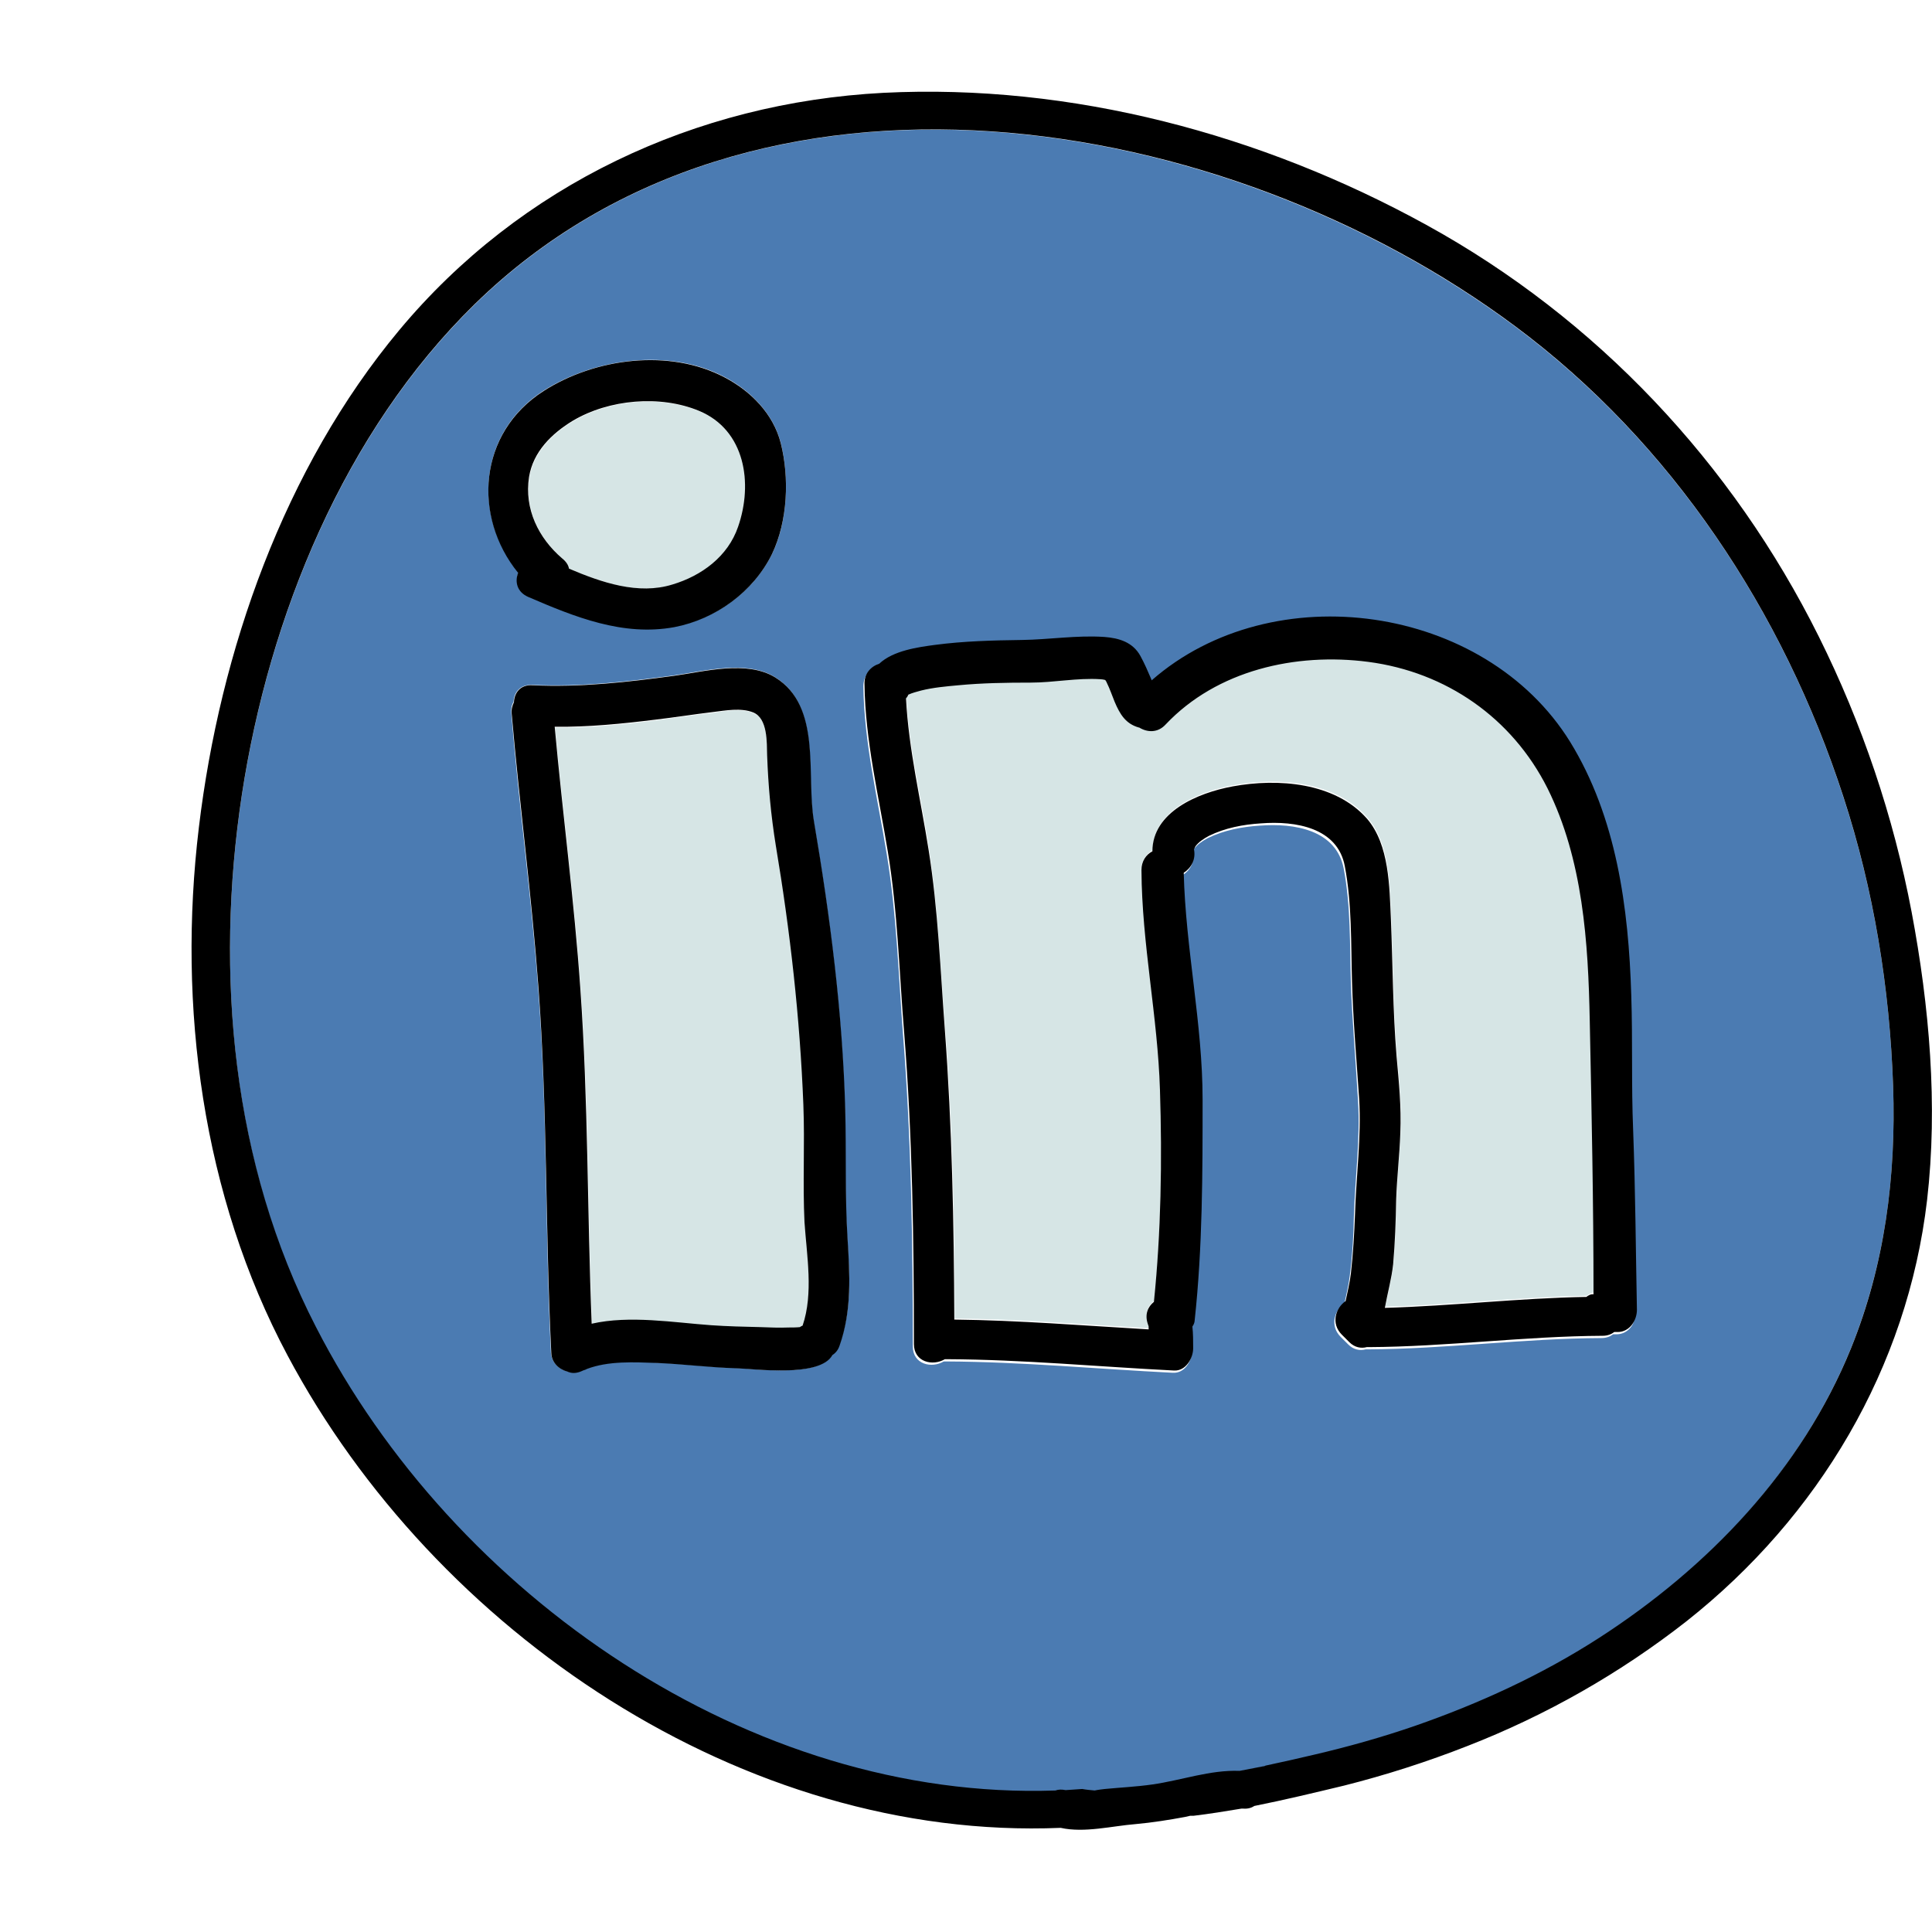
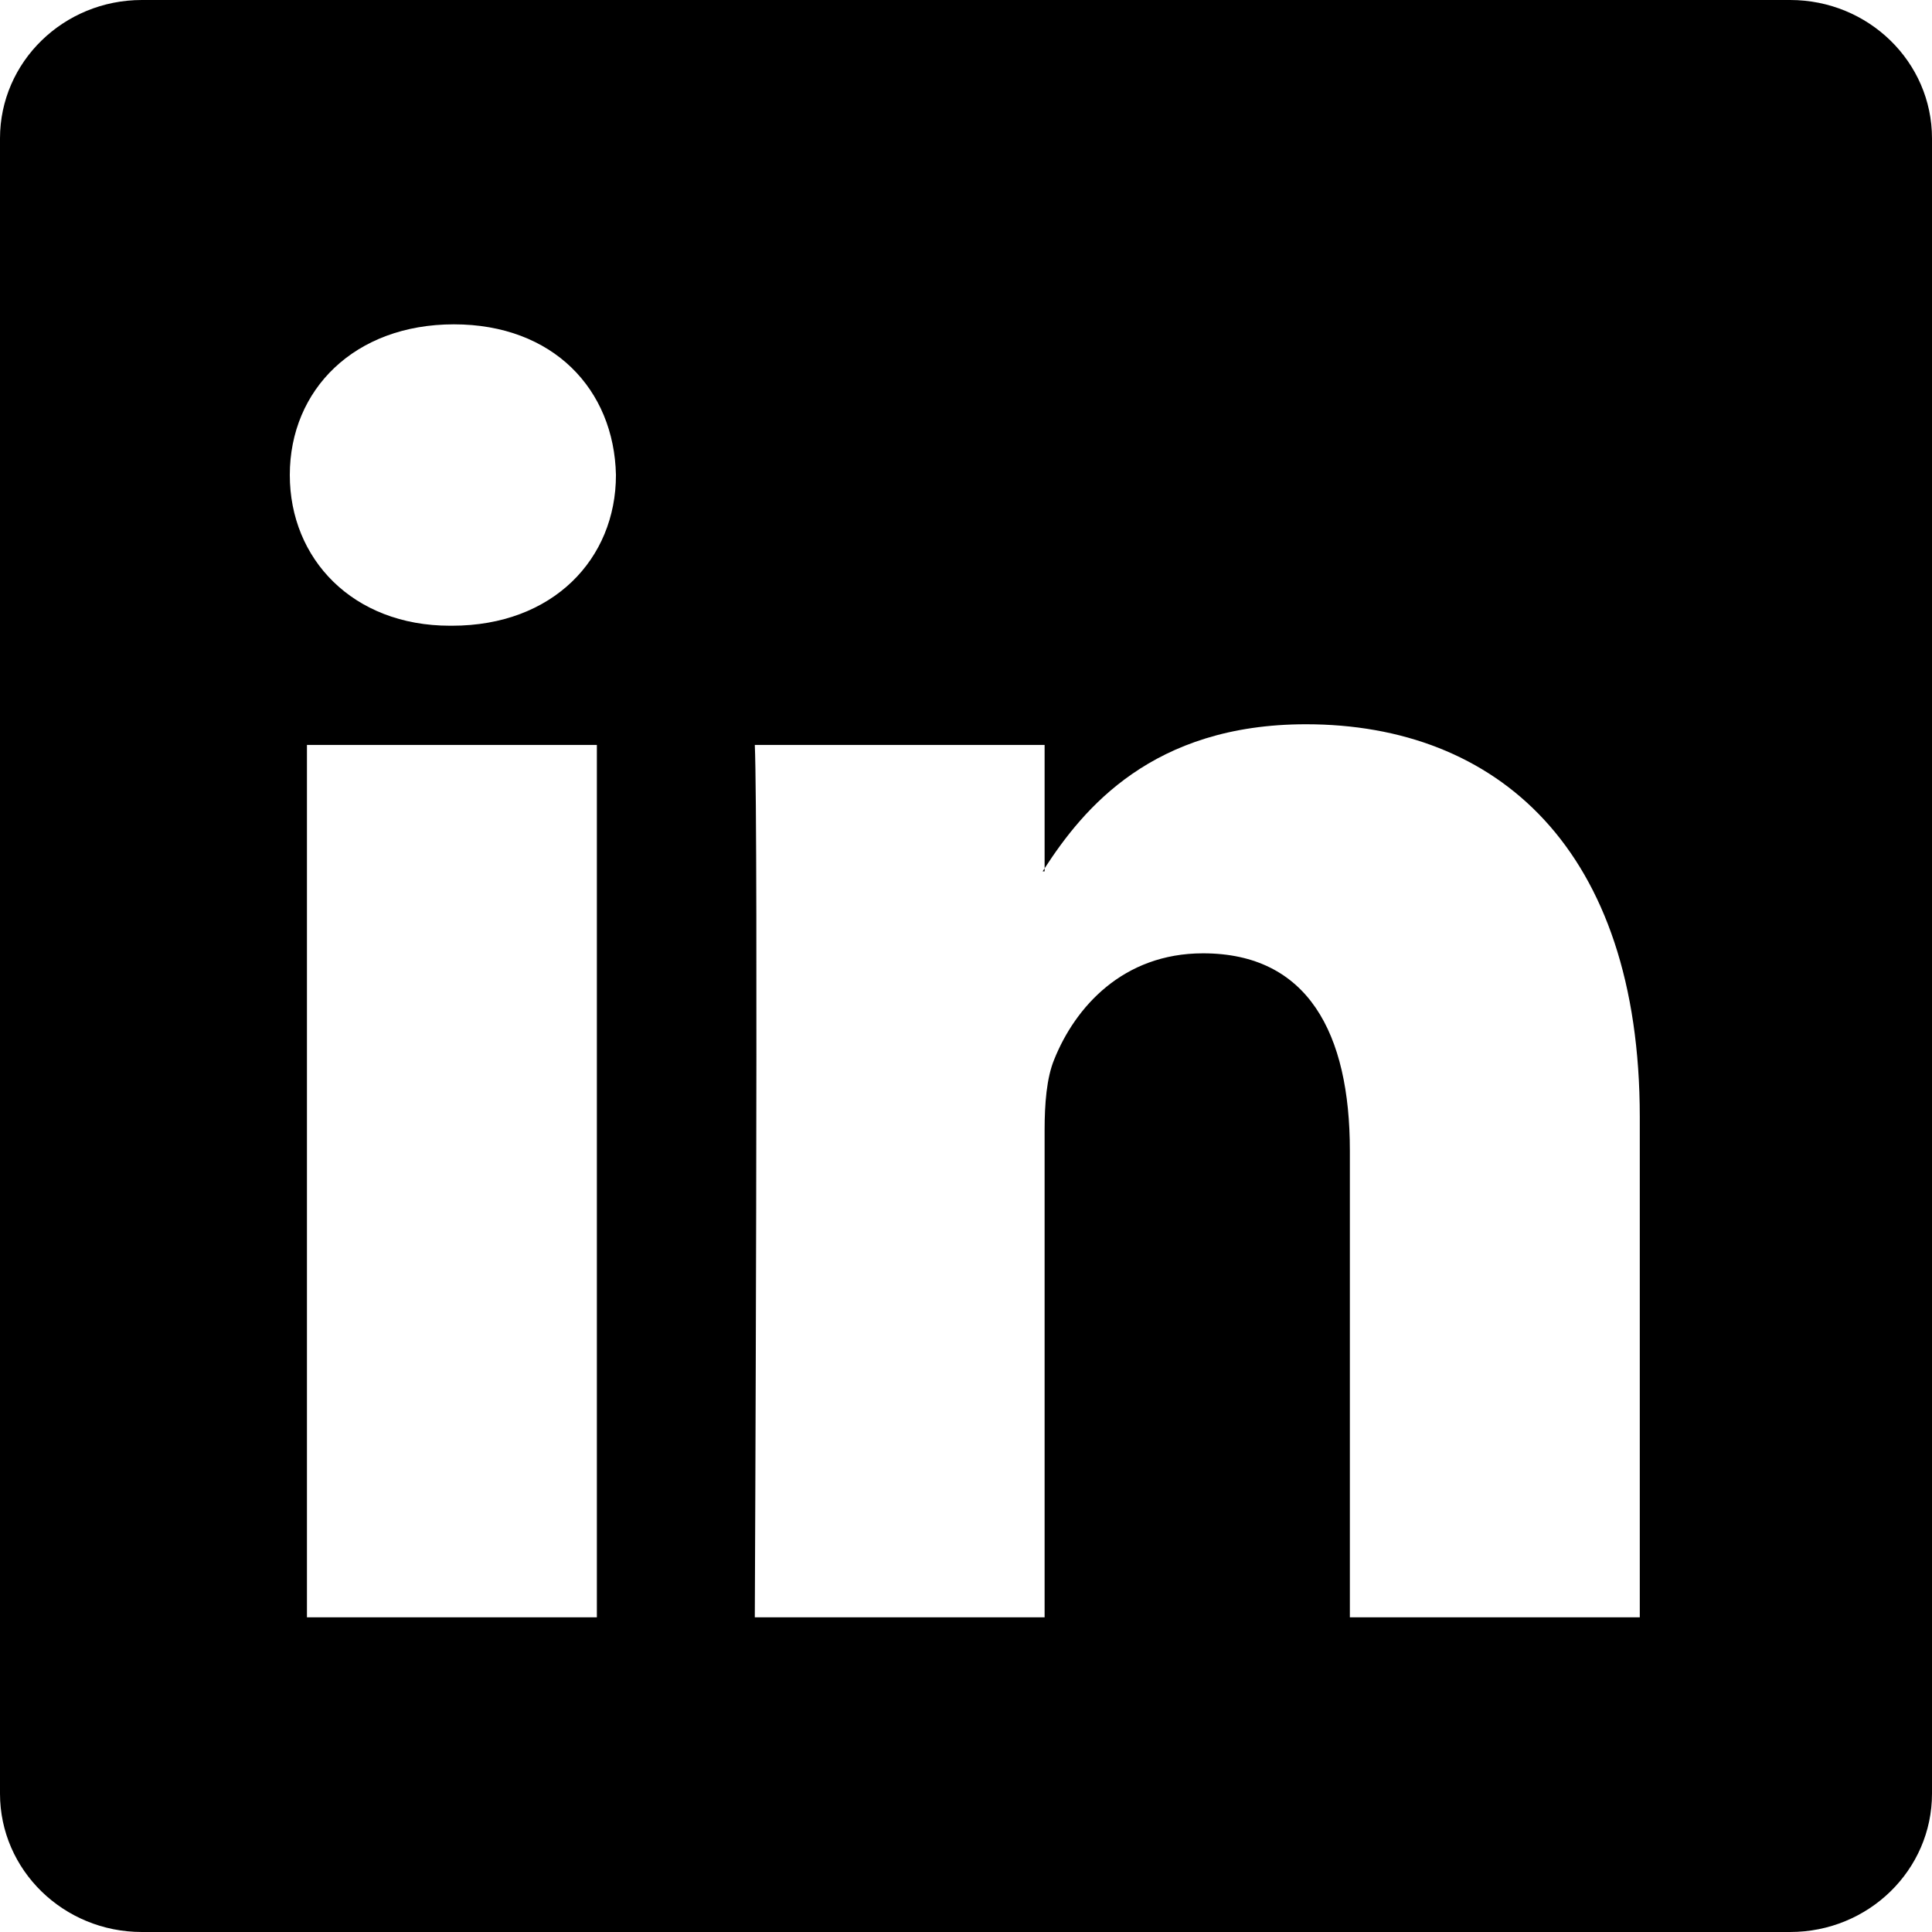
- <svg xmlns="http://www.w3.org/2000/svg" viewBox="0 0 512 512" width="48px" height="48px">
-   <path fill="#D6E5E5" d="M185.4 109c-10.3-4.3-23.9-3.1-33.5 2.6-5.5 3.3-10.5 8.2-11.6 14.9-1.3 8.4 2.4 16.1 8.8 21.6 1 .8 1.5 1.8 1.8 2.7 8.7 3.6 18.4 6.9 27.4 4.2 7.7-2.4 14.7-7.5 17.4-15.3C199.6 128.1 197.5 114 185.4 109zM421.4 270.2c-.4-20.7-1.8-42.7-11.2-61.6-9.3-18.7-26.8-30.8-47.5-33.5-19.2-2.5-40.1 2.2-53.7 16.6-2.2 2.3-5 2.1-7 .8 0 0-.1 0-.1 0-3.5-1.1-5.1-3.6-6.4-6.8-.7-1.7-1.3-3.4-2.1-5.1-.2-.3-.3-.5-.4-.7-.4-.1-.9-.1-1.3-.2-6.1-.4-12.4.8-18.5.9-6.4 0-12.7.2-19.1.7-3.3.3-6.7.5-9.9 1.4-1.1.3-2.3.6-3.4 1.1-.2.4-.4.7-.6 1 .7 13.6 4 26.8 6 40.2 2.4 15.7 3 31.9 4.3 47.7 2 25.6 2.5 51.1 2.5 76.7 17.2.2 34.4 1.6 51.5 2.6 0-.2 0-.4 0-.7 0 0 0-.1 0-.1-.1-.2-.1-.4-.2-.6-1-2.5-.1-4.6 1.6-5.9 1.8-18.6 2.2-37.6 1.6-56.2-.7-19.5-4.8-38.7-4.9-58.2 0-2.4 1.2-4.1 2.9-5 0-10.4 12-15.5 21.3-17.2 11.9-2.2 27.1-1.1 35.6 8.6 5.9 6.8 5.9 18 6.3 26.5.5 12.1.5 24.3 1.5 36.4.6 6.7 1.3 13.6 1 20.3-.3 5.9-.9 11.7-1.1 17.6-.2 5.7-.3 11.5-.8 17.2-.4 3.8-1.5 7.8-2.2 11.6 17.8-.5 35.6-2.6 53.4-2.9.6-.5 1.2-.8 2.1-.9C422.4 318.6 421.9 294.4 421.4 270.2zM213.3 324.1c-.6-10.4 0-20.8-.3-31.1-.8-23-3.5-45.9-7.3-68.7-1.3-8.1-2-15.7-2.3-23.9-.1-3.4.2-9.8-3.7-11.4-3.3-1.4-7.3-.6-10.7-.1-5.1.6-10.1 1.3-15.1 2-8.9 1.1-17.8 2-26.8 1.9 2.1 23.2 5.2 46.3 6.8 69.5 2.1 29.5 1.8 59.1 3 88.7 10.2-2.3 21.8-.3 31.7.4 4.3.3 8.7.4 13 .5 2.5.1 5 .1 7.5.1 1 0 2-.1 3-.1.2-.1.4-.3.7-.4C215.6 342.8 213.8 332.8 213.3 324.1z" />
-   <path fill="#4B7BB2" d="M501.7,288c-0.9-26-5.1-52-13.2-76.8c-15.9-49-45.4-93.7-86.9-124.6c-77-57.3-201.5-78.7-275.9-5.8c-34.5,33.8-54.4,82.7-61.6,129.9c-7.2,47.4-2.6,98,19.5,141.1c36.5,71.1,115.3,125.7,196,122.9c0.8-0.3,1.7-0.3,2.7-0.1c1.5-0.1,2.9-0.2,4.4-0.3c1.1,0.2,2.2,0.3,3.3,0.4c0.9-0.2,1.9-0.3,2.7-0.4c4.2-0.4,8.4-0.7,12.6-1.2c7.7-1.1,15.3-3.8,23.1-3.6c2.1-0.4,4.2-0.9,6.2-1.2c0.3,0,0.5-0.1,0.7-0.2c4.3-0.9,8.6-1.9,12.9-2.9c9-2.1,17.9-4.6,26.6-7.6c17-5.9,33.6-13.5,48.8-23.3c29-18.6,53.6-44.4,66.8-76.7C499.5,335.2,502.5,311.8,501.7,288z M144.1,103.5c13.6-8.6,33.3-11.3,47.9-3.6c6.9,3.6,12.9,9.7,14.9,17.4c2.3,9.1,1.9,20.7-2.2,29.3c-4.9,10.1-14.9,17.4-25.9,19.4c-13.6,2.5-26.4-2.7-38.7-8c-3-1.3-3.6-4.1-2.7-6.4C125.2,136.9,126.7,114.6,144.1,103.5z M222.4,356.5c-0.4,1.2-1.1,2-1.9,2.5c-3.3,6.2-21,3.7-25.6,3.5c-7-0.2-13.9-1.1-20.9-1.4c-6.1-0.3-12.8-0.6-18.6,1.6c-0.3,0.2-0.6,0.3-1,0.4c-0.1,0-0.1,0.1-0.2,0.1c-1.5,0.7-2.8,0.6-3.9,0.2c-2.3-0.6-4.1-2.4-4.3-4.9c-1.6-32.3-0.9-64.7-3.4-96.9c-1.8-24.2-5.1-48.4-7.1-72.6c-0.1-1.2,0.1-2.2,0.6-3c0.1-2.5,1.7-4.6,4.9-4.5c12.6,0.6,25-0.8,37.5-2.5c8-1.1,19.3-4.2,26.8,0.4c12.5,7.7,8.2,25.7,10.3,38.1c4.3,25.3,7.6,50.8,8.3,76.5c0.3,11.4-0.1,22.7,0.6,34C225.2,337.6,225.8,347.3,222.4,356.5z M428.4,353.6h-0.9c-0.8,0.6-1.8,1-3.1,1c-20.7,0.1-41.3,2.9-62,3c-0.2,0-0.3,0-0.5,0c-1.5,0.4-3.2,0.1-4.6-1.3c-0.7-0.7-1.3-1.3-2-2c-3-3-1.6-7.1,1-8.9c0.5-2.4,1.1-4.8,1.4-7.3c0.7-5.3,1-10.6,1.1-15.9c0.3-10.1,1.7-20.2,1.1-30.3c-0.6-10.4-1.5-20.7-1.9-31.1c-0.3-10.2,0-20.6-1.9-30.6c-2-10.3-13.1-12.1-22.2-11.4c-4.7,0.3-9.5,1.2-13.8,3.3c-1.5,0.8-2.8,1.7-3.6,2.8c-0.2,0.3-0.3,0.9-0.4,0.7c0.6,2.8-0.7,5.1-2.7,6.3c0.4,20.1,5,39.9,5,60.1c0,19.5,0,39.1-2.1,58.5c-0.1,0.6-0.3,1.2-0.6,1.7c0.2,1.9,0.2,3.8,0.2,5.7c0,2.7-1.9,6.1-5.1,5.9c-20-1-40-2.9-60-3c-0.2,0-0.5,0-0.7,0c-3.2,1.9-8.2,0.8-8.2-4c0-27.7-0.4-55.1-2.6-82.7c-1.2-15.9-1.7-32-4.3-47.7c-2.4-14.8-6-29.5-6.2-44.5c0-2.9,1.8-4.7,3.9-5.4c3.6-3.6,10.2-4.4,14.8-5c7.6-1,15.4-1.3,23-1.3c7.3-0.1,14.6-1.3,21.9-0.8c3.9,0.3,7.5,1.4,9.5,5c1.1,2,2.1,4,2.9,6.2c0,0.1,0.1,0.2,0.1,0.3c32-28.1,88.3-20.2,110.9,16.3c12.4,20,15.5,44,16.2,67.1c0.4,11.9,0,23.8,0.5,35.8c0.7,16.1,0.7,32.1,0.7,48.2C433.5,350.6,431.6,353.6,428.4,353.6z" />
-   <path d="M506.6,241.7c-4.8-25.3-13.1-49.9-24.6-73c-22.9-46-58.9-84.3-104-109.1c-43.6-24-94-37.5-143.9-35c-49.8,2.6-96.2,24.4-128.3,62.9c-30.5,36.6-47.5,85-53.1,131.8c-5.7,47.4,0.9,97.5,23.5,139.9c39,73.3,120.8,128.7,204.9,125.2c6.3,1.4,13.6-0.5,19.9-1c4.4-0.4,8.8-1.1,13.1-1.9c0.4-0.1,0.9-0.2,1.3-0.3c0.3,0,0.6,0,0.9,0c4.2-0.5,8.5-1.2,12.7-1.9c0.1,0,0.2,0,0.2,0c1.3,0.1,2.3-0.1,3.2-0.7c8-1.6,15.9-3.5,23.8-5.4c11.1-2.8,22-6.3,32.7-10.5c20.8-8.1,40.5-19.3,58.1-33.1c34.9-27.6,58.5-67.1,63.7-111.6C513.6,292.9,511.3,266.6,506.6,241.7z M490.5,357.4c-13.1,32.2-37.8,58-66.8,76.7c-15.2,9.8-31.8,17.4-48.8,23.3c-8.7,3-17.6,5.5-26.6,7.6c-4.3,1-8.6,2-12.9,2.9c-0.2,0.1-0.4,0.2-0.7,0.2c-2.1,0.4-4.2,0.8-6.2,1.2c-7.8-0.3-15.4,2.5-23.1,3.6c-4.2,0.6-8.4,0.8-12.6,1.2c-0.8,0.1-1.8,0.2-2.7,0.4c-1.1-0.1-2.2-0.2-3.3-0.4c-1.5,0.1-2.9,0.2-4.4,0.3c-1-0.2-1.9-0.2-2.7,0.1c-80.8,2.8-159.6-51.8-196-122.9C61.5,308.5,56.9,258,64.1,210.6c7.2-47.2,27.1-96.1,61.6-129.9c74.4-72.8,199-51.5,275.9,5.8c41.5,30.9,71,75.7,86.9,124.6c8.1,24.8,12.3,50.8,13.2,76.8C502.5,311.8,499.5,335.2,490.5,357.4z" />
-   <path d="M224.6 328.1c-.7-11.3-.3-22.6-.6-34-.7-25.7-4-51.2-8.3-76.5-2.1-12.4 2.2-30.4-10.3-38.1-7.5-4.6-18.8-1.5-26.8-.4-12.5 1.7-24.9 3.1-37.5 2.5-3.2-.2-4.8 2-4.9 4.5-.4.8-.7 1.8-.6 3 2.1 24.2 5.3 48.3 7.1 72.6 2.4 32.2 1.8 64.6 3.4 96.9.1 2.5 2 4.3 4.3 4.9 1.1.5 2.4.5 3.9-.2.1 0 .1-.1.2-.1.3-.1.7-.2 1-.4 5.8-2.2 12.5-1.8 18.6-1.6 7 .3 13.9 1.2 20.9 1.4 4.6.1 22.3 2.6 25.6-3.5.8-.5 1.5-1.3 1.9-2.5C225.8 347.3 225.2 337.6 224.6 328.1zM212.7 351.3c-.2.1-.5.2-.7.4-1 .1-2 .1-3 .1-2.5.1-5 0-7.5-.1-4.3-.1-8.7-.2-13-.5-9.9-.7-21.6-2.7-31.7-.4-1.2-29.5-.9-59.2-3-88.7-1.6-23.2-4.7-46.3-6.8-69.5 9 .1 17.9-.8 26.8-1.9 5.1-.6 10.1-1.4 15.1-2 3.4-.4 7.4-1.2 10.7.1 3.9 1.6 3.6 8 3.7 11.4.3 8.2 1 15.8 2.3 23.9 3.8 22.7 6.4 45.6 7.3 68.7.4 10.4-.2 20.8.3 31.1C213.8 332.8 215.6 342.8 212.7 351.3zM432.8 299.5c-.5-11.9-.1-23.8-.5-35.8-.7-23.1-3.9-47.1-16.2-67.1-22.6-36.5-78.8-44.4-110.9-16.3 0-.1-.1-.2-.1-.3-.9-2.1-1.8-4.2-2.9-6.2-2-3.6-5.6-4.7-9.5-5-7.3-.5-14.6.7-21.9.8-7.7.1-15.4.3-23 1.3-4.5.6-11.1 1.5-14.8 5-2.2.7-4 2.6-3.9 5.4.2 15.1 3.8 29.7 6.2 44.5 2.6 15.7 3 31.9 4.3 47.7 2.2 27.6 2.6 55.1 2.6 82.7 0 4.8 5 5.9 8.2 4 .2 0 .4 0 .7 0 20 .1 40 2 60 3 3.1.2 5.1-3.2 5.1-5.9 0-1.9 0-3.8-.2-5.7.3-.5.6-1.1.6-1.7 2.1-19.4 2.1-39 2.1-58.5 0-20.1-4.5-40-5-60.1 1.9-1.2 3.3-3.5 2.7-6.3.1.2.2-.4.4-.7.8-1.1 2.1-2 3.6-2.8 4.3-2.1 9-3 13.8-3.3 9.1-.7 20.3 1.1 22.2 11.4 1.9 10 1.6 20.4 1.9 30.6.3 10.4 1.2 20.7 1.9 31.1.6 10.1-.8 20.2-1.1 30.3-.2 5.3-.5 10.6-1.1 15.9-.3 2.5-.9 4.9-1.4 7.3-2.6 1.8-4 5.9-1 8.9.7.7 1.3 1.3 2 2 1.4 1.4 3.1 1.7 4.6 1.3.2 0 .3 0 .5 0 20.7-.1 41.3-2.9 62-3 1.3 0 2.3-.4 3.1-1h.9c3.2 0 5.1-3.1 5.1-5.9C433.5 331.7 433.4 315.6 432.8 299.5zM420.4 343.7c-17.8.3-35.6 2.4-53.4 2.9.7-3.9 1.8-7.8 2.2-11.6.5-5.7.7-11.4.8-17.2.2-5.9.9-11.7 1.1-17.6.3-6.8-.4-13.6-1-20.3-1-12.1-1-24.2-1.5-36.4-.4-8.5-.4-19.6-6.3-26.5-8.5-9.7-23.7-10.8-35.6-8.6-9.3 1.7-21.3 6.8-21.3 17.2-1.7.9-2.9 2.6-2.9 5 .1 19.5 4.3 38.7 4.9 58.2.6 18.6.3 37.6-1.6 56.2-1.6 1.3-2.5 3.3-1.6 5.9.1.2.1.4.2.6 0 0 0 .1 0 .1 0 .2 0 .5 0 .7-17.2-1-34.3-2.4-51.5-2.6-.1-25.6-.6-51.1-2.5-76.7-1.2-15.9-1.8-32-4.3-47.7-2.1-13.4-5.3-26.7-6-40.2.2-.3.5-.6.6-1 1.1-.5 2.3-.8 3.4-1.1 3.2-.8 6.6-1.1 9.9-1.4 6.3-.6 12.7-.7 19.1-.7 6.2 0 12.4-1.3 18.5-.9.4 0 .9.1 1.3.2.1.2.3.4.4.7.8 1.6 1.4 3.4 2.1 5.1 1.4 3.3 2.9 5.8 6.4 6.8.1 0 .1 0 .1 0 2.1 1.3 4.9 1.5 7-.8 13.6-14.4 34.5-19.1 53.7-16.6 20.6 2.7 38.1 14.8 47.5 33.5 9.4 18.9 10.8 40.8 11.2 61.6.5 24.2 1 48.4 1 72.5C421.6 342.9 420.9 343.3 420.4 343.7zM206.9 117.4c-2-7.8-8-13.8-14.9-17.4-14.6-7.7-34.3-5.1-47.9 3.6-17.4 11.1-18.9 33.3-6.8 48.2-.9 2.4-.3 5.1 2.7 6.4 12.3 5.3 25.1 10.5 38.7 8 11-2.1 21-9.4 25.9-19.4C208.8 138 209.2 126.5 206.9 117.4zM195.6 139.6c-2.7 7.9-9.7 13-17.4 15.3-9 2.8-18.7-.5-27.4-4.2-.2-1-.8-1.9-1.8-2.7-6.3-5.4-10.1-13.1-8.8-21.6 1.1-6.7 6-11.5 11.6-14.9 9.6-5.7 23.2-6.9 33.5-2.6C197.5 114 199.6 128.1 195.6 139.6z" />
+ <svg xmlns="http://www.w3.org/2000/svg" width="16" height="16" fill="currentColor" class="bi bi-linkedin" viewBox="0 0 16 16">
+   <path d="M0 1.146C0 .513.526 0 1.175 0h13.65C15.474 0 16 .513 16 1.146v13.708c0 .633-.526 1.146-1.175 1.146H1.175C.526 16 0 15.487 0 14.854V1.146zm4.943 12.248V6.169H2.542v7.225h2.401zm-1.2-8.212c.837 0 1.358-.554 1.358-1.248-.015-.709-.52-1.248-1.342-1.248-.822 0-1.359.54-1.359 1.248 0 .694.521 1.248 1.327 1.248h.016zm4.908 8.212V9.359c0-.216.016-.432.08-.586.173-.431.568-.878 1.232-.878.869 0 1.216.662 1.216 1.634v3.865h2.401V9.25c0-2.22-1.184-3.252-2.764-3.252-1.274 0-1.845.7-2.165 1.193v.025h-.016a5.54 5.54 0 0 1 .016-.025V6.169h-2.4c.03.678 0 7.225 0 7.225h2.4z" />
</svg>
